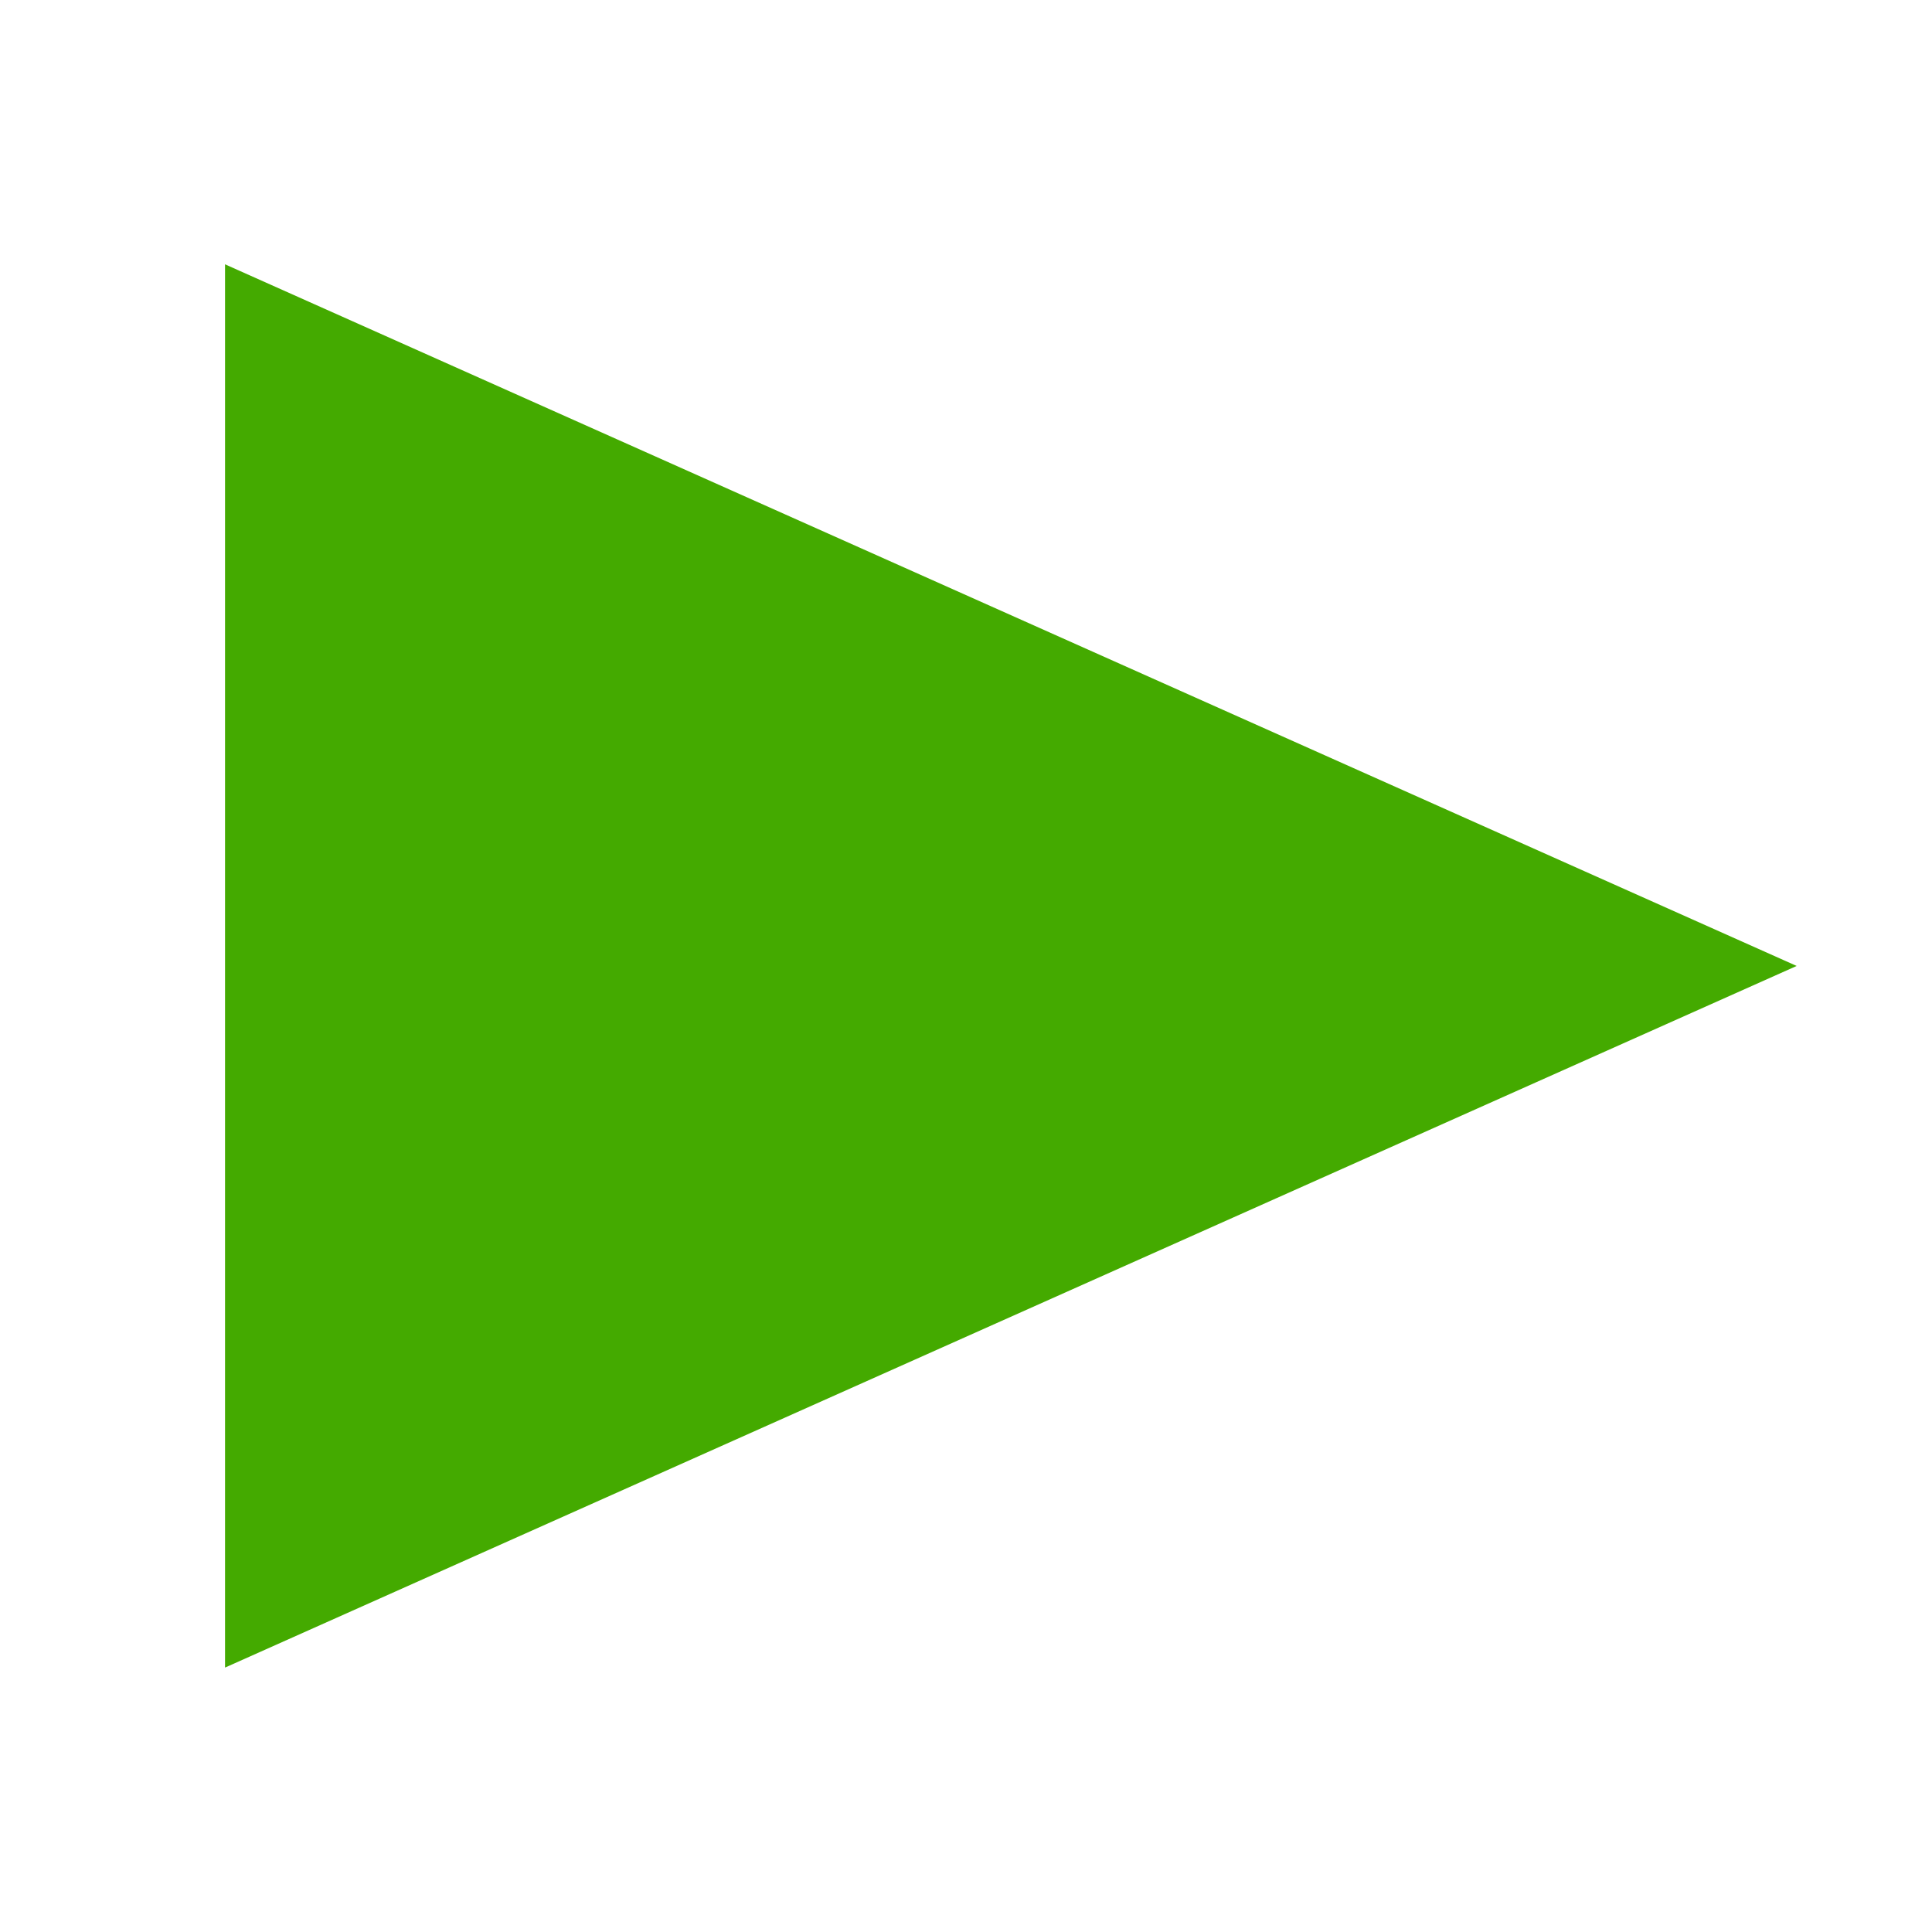
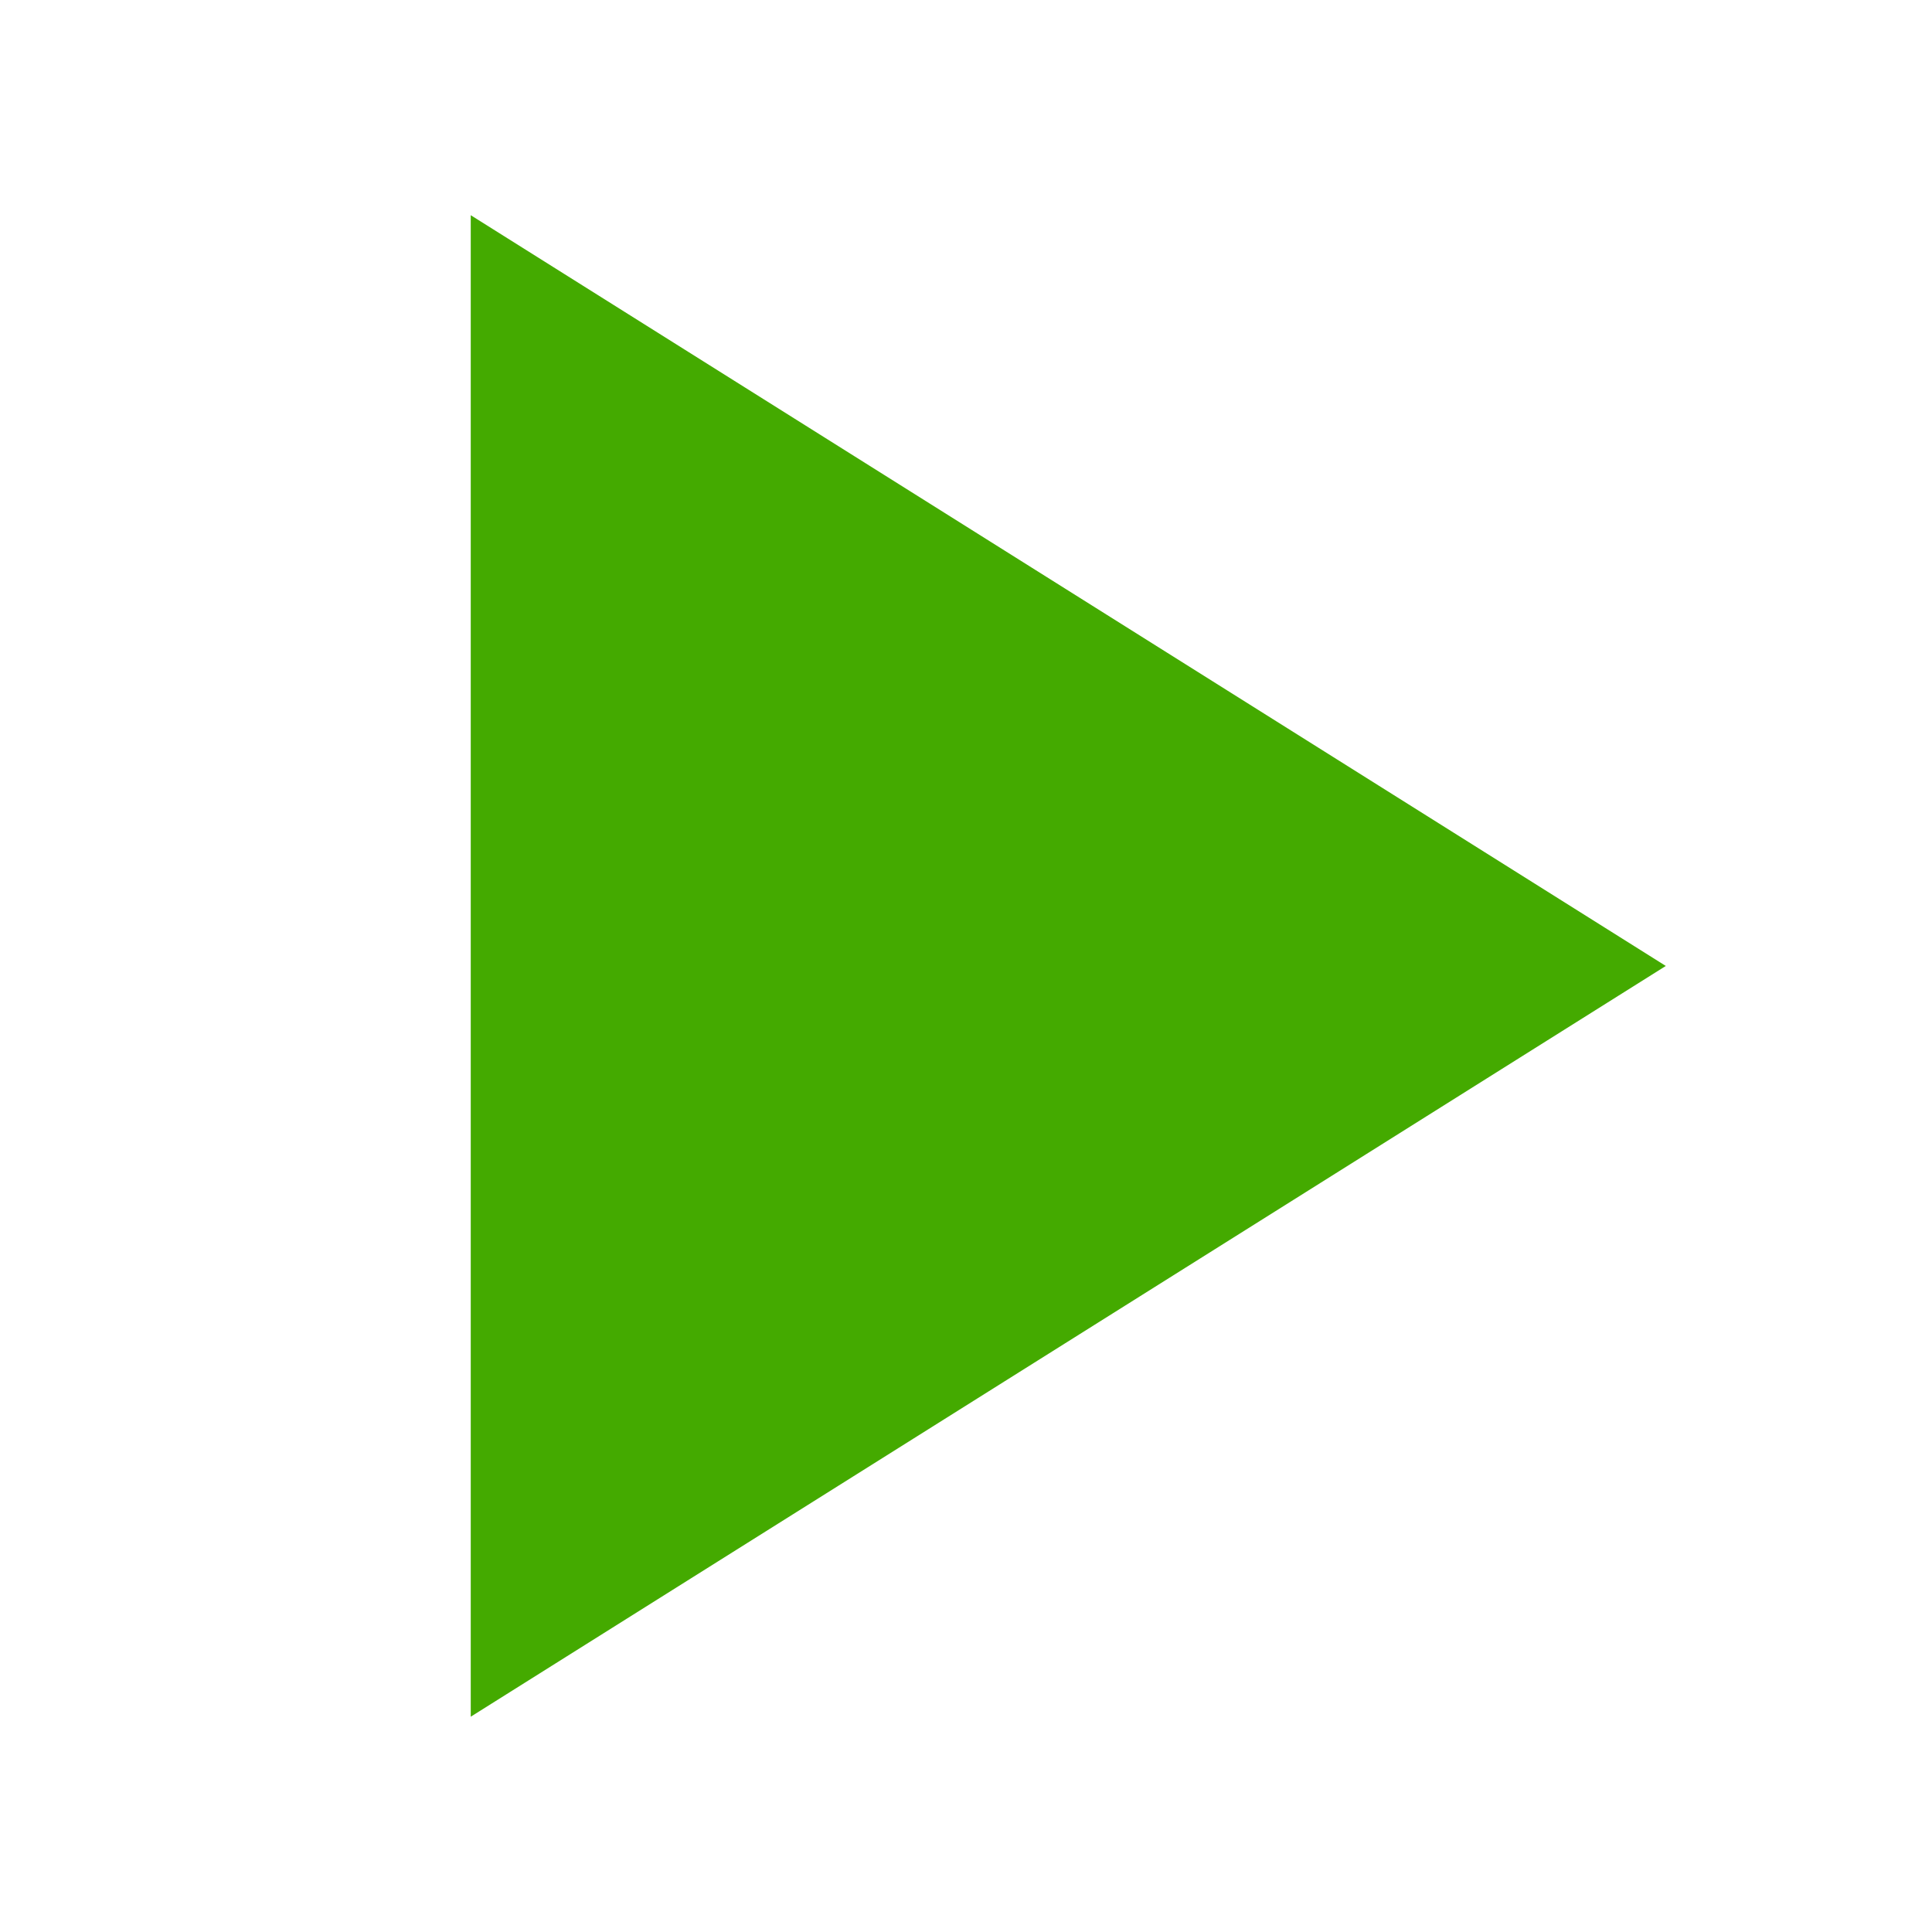
<svg xmlns="http://www.w3.org/2000/svg" id="svg8" version="1.1" viewBox="0 0 20 20" height="20mm" width="20mm">
  <defs id="defs2" />
-   <g transform="translate(0,-277)" id="layer1">
-     <path cx="10.167" cy="287.201" r="9.432" id="path4518" style="fill:#999999;fill-opacity:0.695;stroke:#000000;stroke-width:0.465;paint-order:normal;stroke-opacity:1;stroke-miterlimit:4;stroke-dasharray:none" />
-     <path transform="matrix(1.560028,0,0,1.206319,-4.770176,-58.85576)" d="m 14.98,286.703 -10.429,6.021 0,-12.042 z" id="path819" style="fill:#44aa00;fill-opacity:1;stroke:none;stroke-width:0.465;stroke-miterlimit:4;stroke-dasharray:none;stroke-opacity:1;paint-order:normal" />
+   <g transform="matrix(0.7603909,0,0,1.070005,3.101782,-297.0914)" id="layer1" style="fill:#44aa00">
+     <path cx="10.167" cy="287.201" r="9.432" id="path4518" style="fill:#44aa00;fill-opacity:0.695;stroke:#000000;stroke-width:0.465;stroke-miterlimit:4;stroke-dasharray:none;stroke-opacity:1;paint-order:normal" d="" />
+     <path transform="matrix(1.560028,0,0,1.206319,-4.770176,-58.85576)" d="m 14.98,286.703 -10.429,6.021 v -12.042 z" id="path819" style="fill:#44aa00;fill-opacity:1;stroke:none;stroke-width:0.465;stroke-miterlimit:4;stroke-dasharray:none;stroke-opacity:1;paint-order:normal" />
  </g>
</svg>
